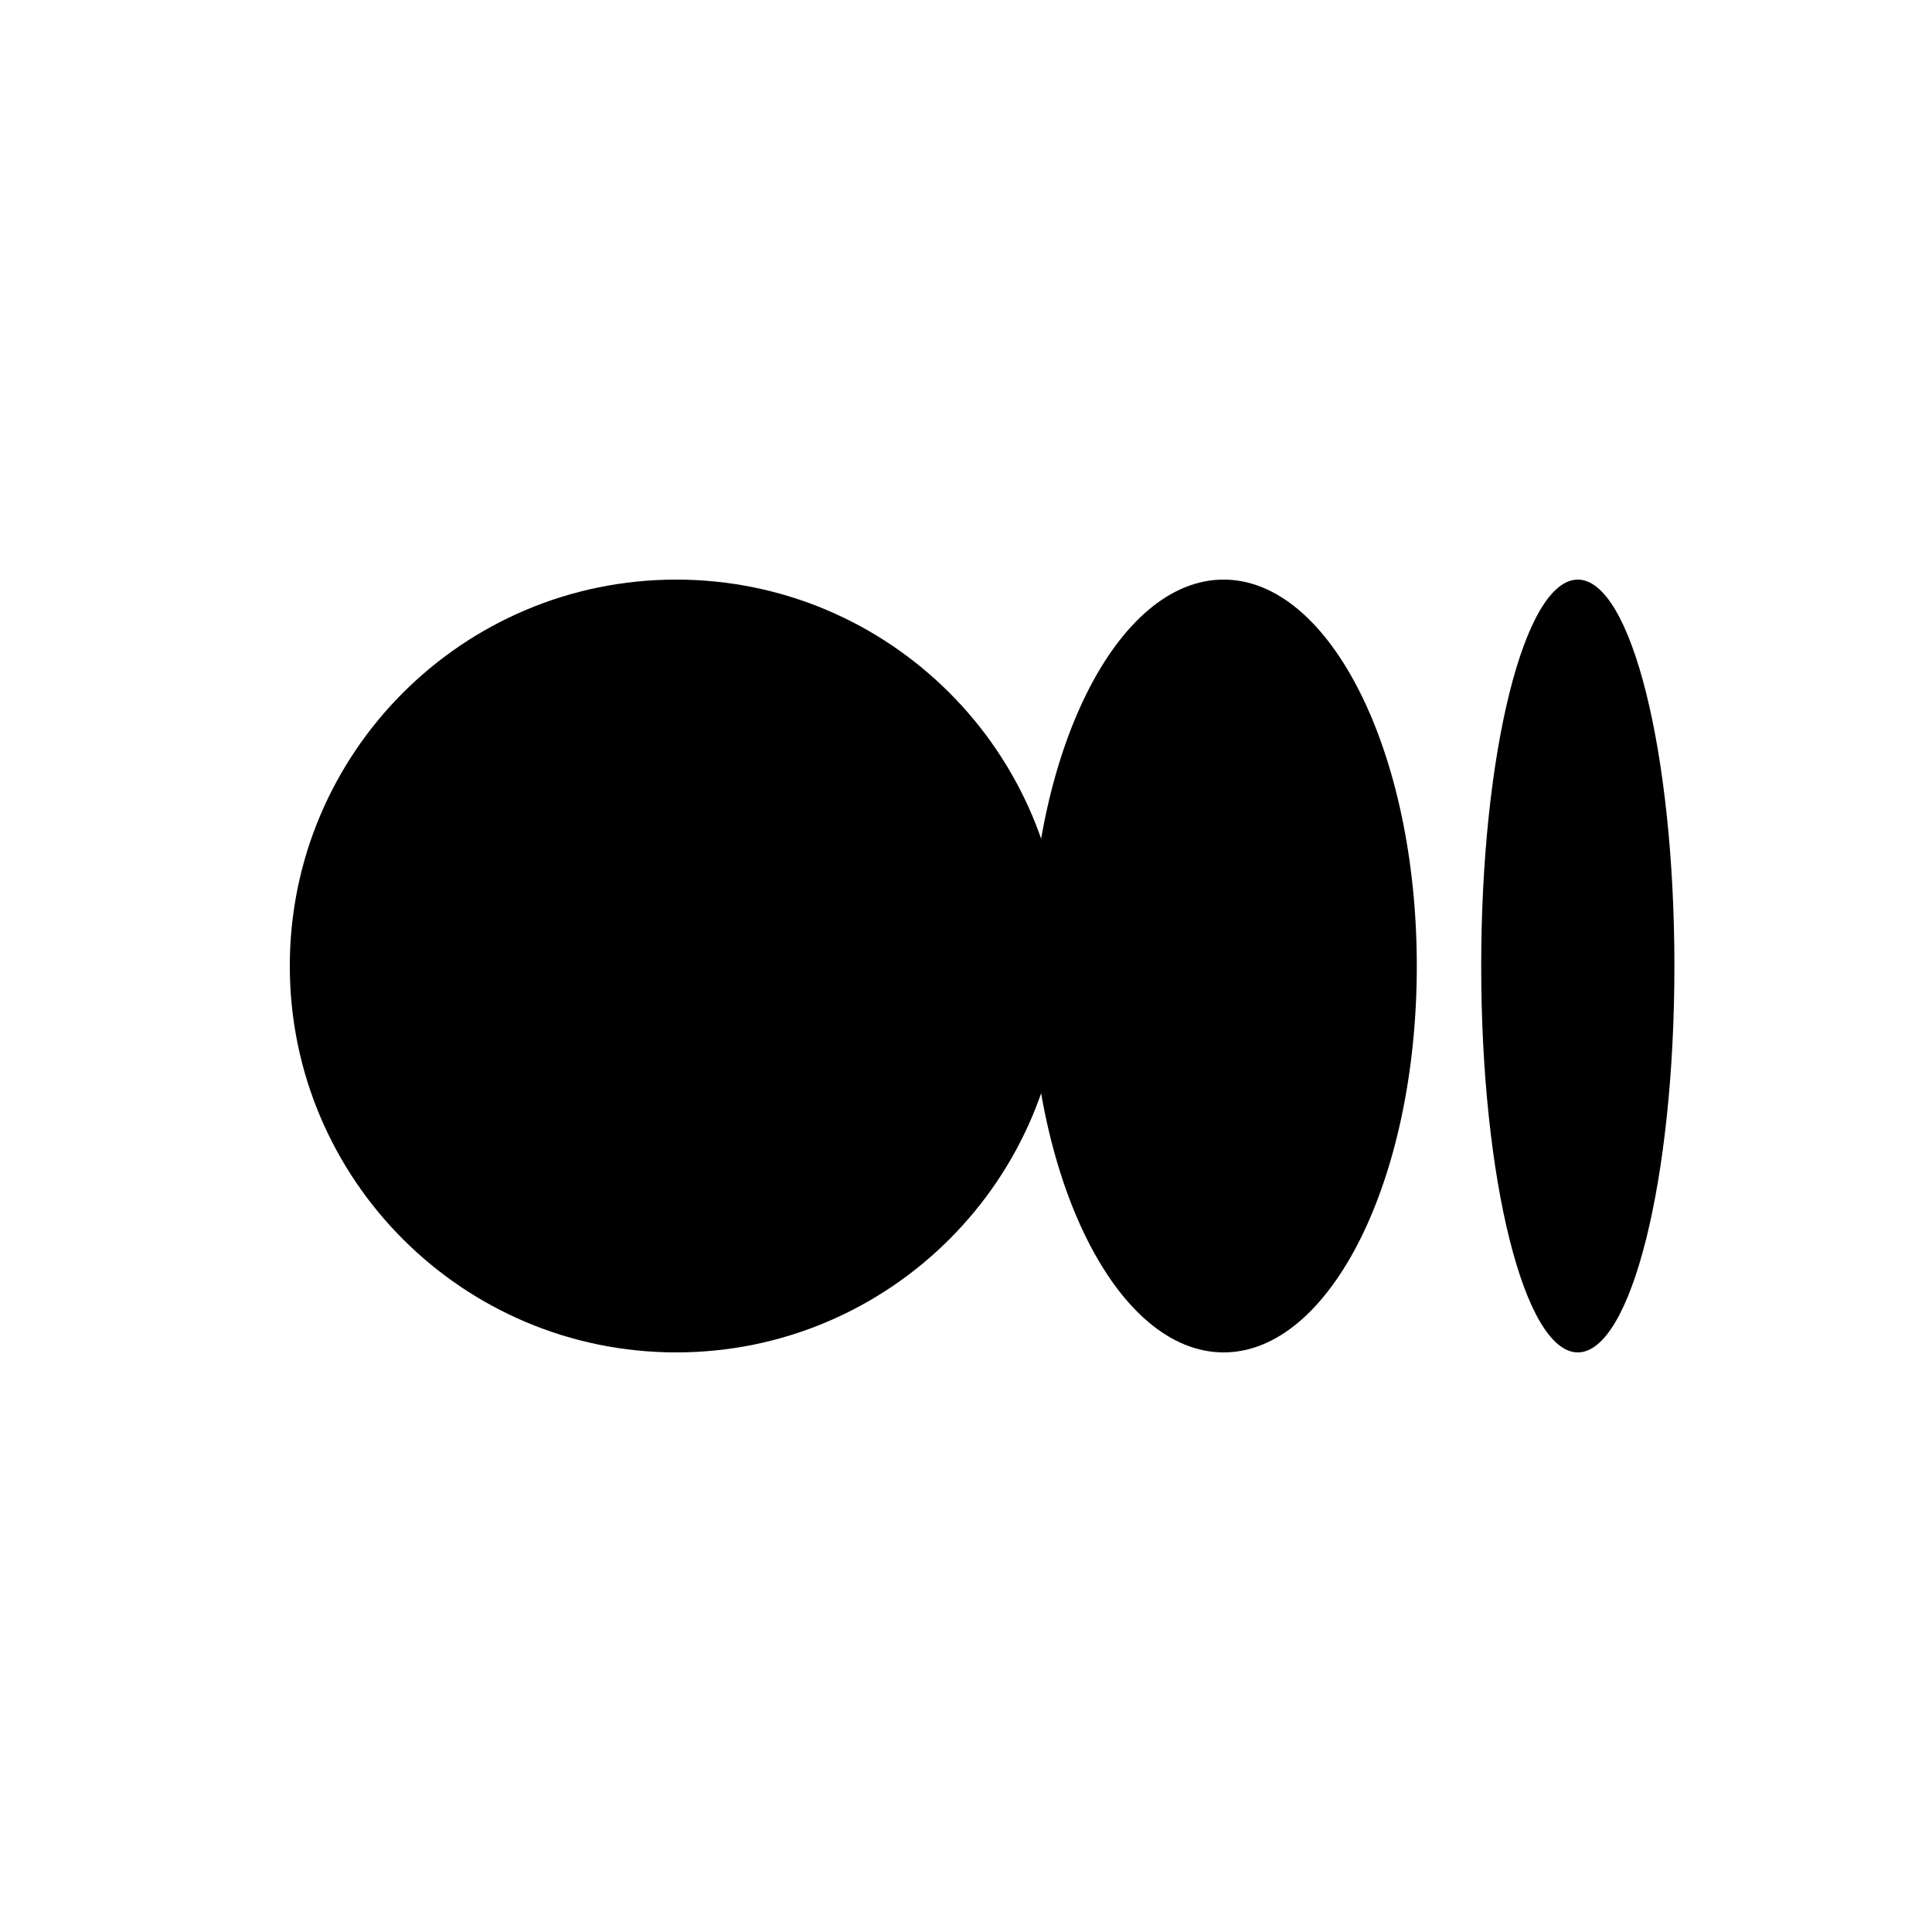
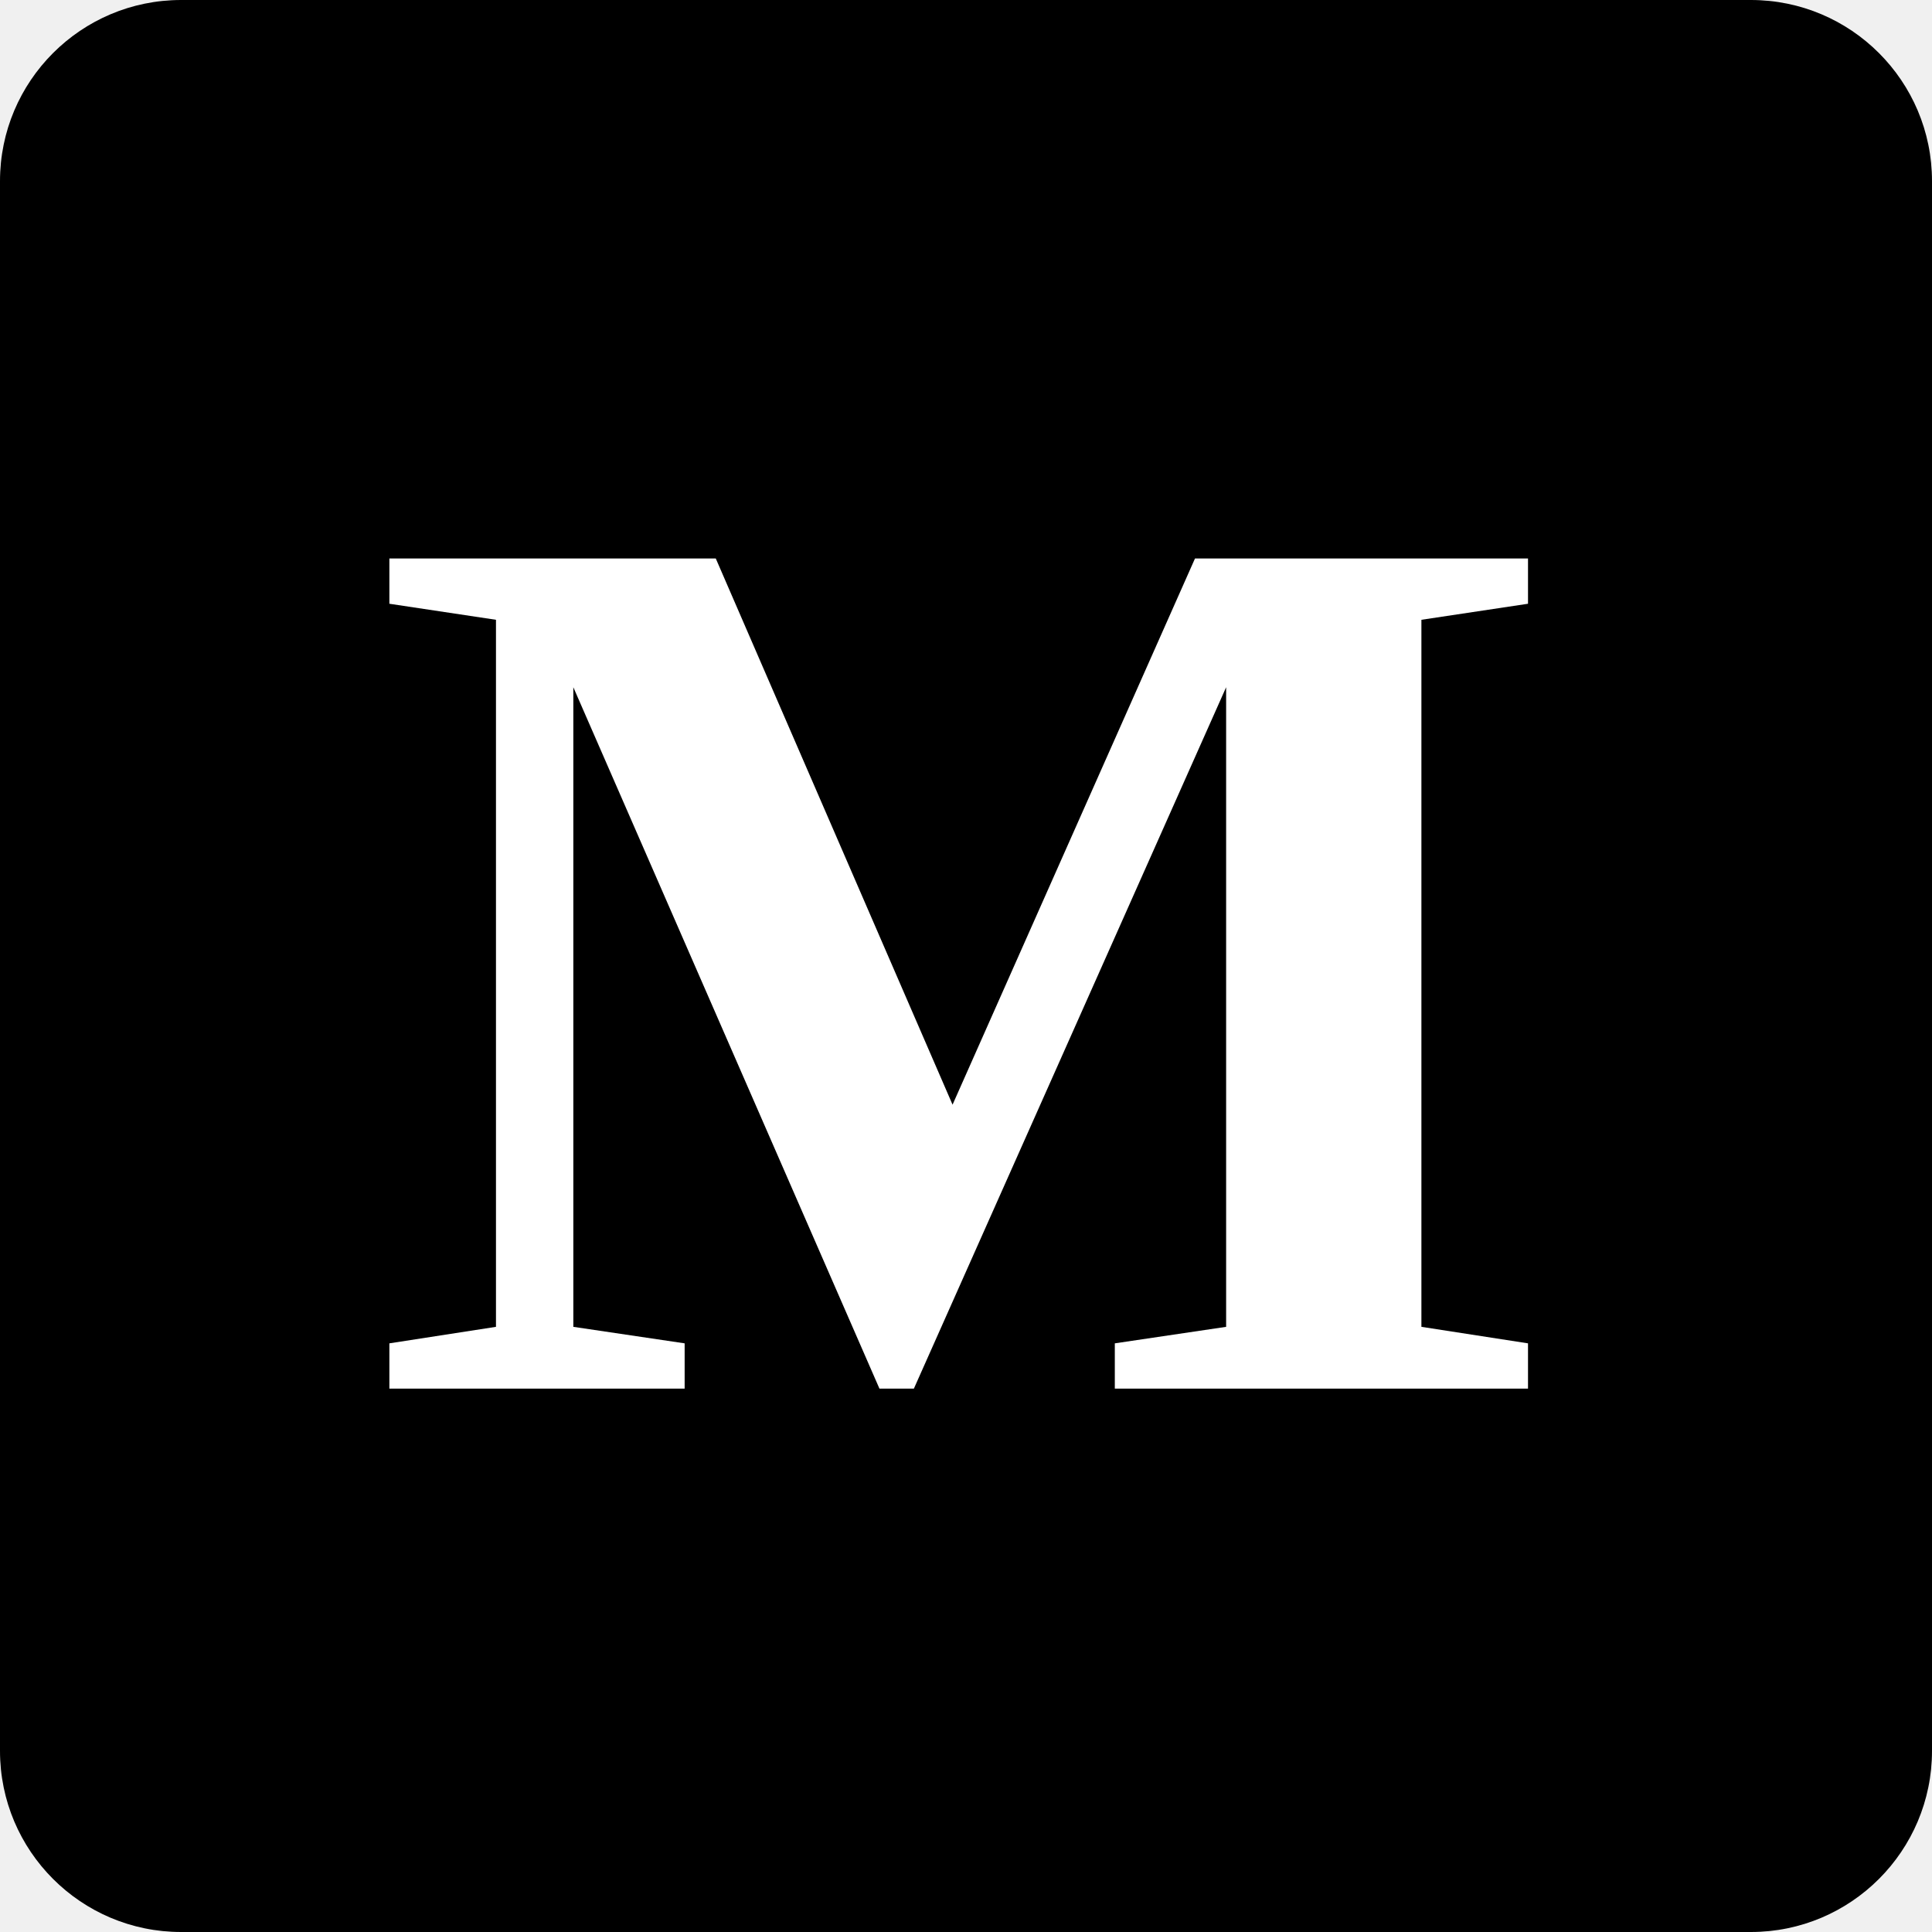
- <svg xmlns="http://www.w3.org/2000/svg" viewBox="0 0 120 120" role="img" aria-label="Medium">
-   <rect width="120" height="120" fill="#ffffff" />
-   <g fill="#000000" transform="translate(18,30)">
-     <circle cx="24" cy="30" r="24" />
-     <ellipse cx="58" cy="30" rx="12" ry="24" />
-     <ellipse cx="80" cy="30" rx="6" ry="24" />
-   </g>
+ <svg xmlns="http://www.w3.org/2000/svg" viewBox="0 0 64 64" role="img" aria-label="Medium">
+   <rect width="64" height="64" rx="6" fill="#000000" />
+   <text x="32" y="46" text-anchor="middle" font-family="Georgia, 'Times New Roman', Times, serif" font-size="42" font-weight="700" fill="#ffffff">M</text>
</svg>
